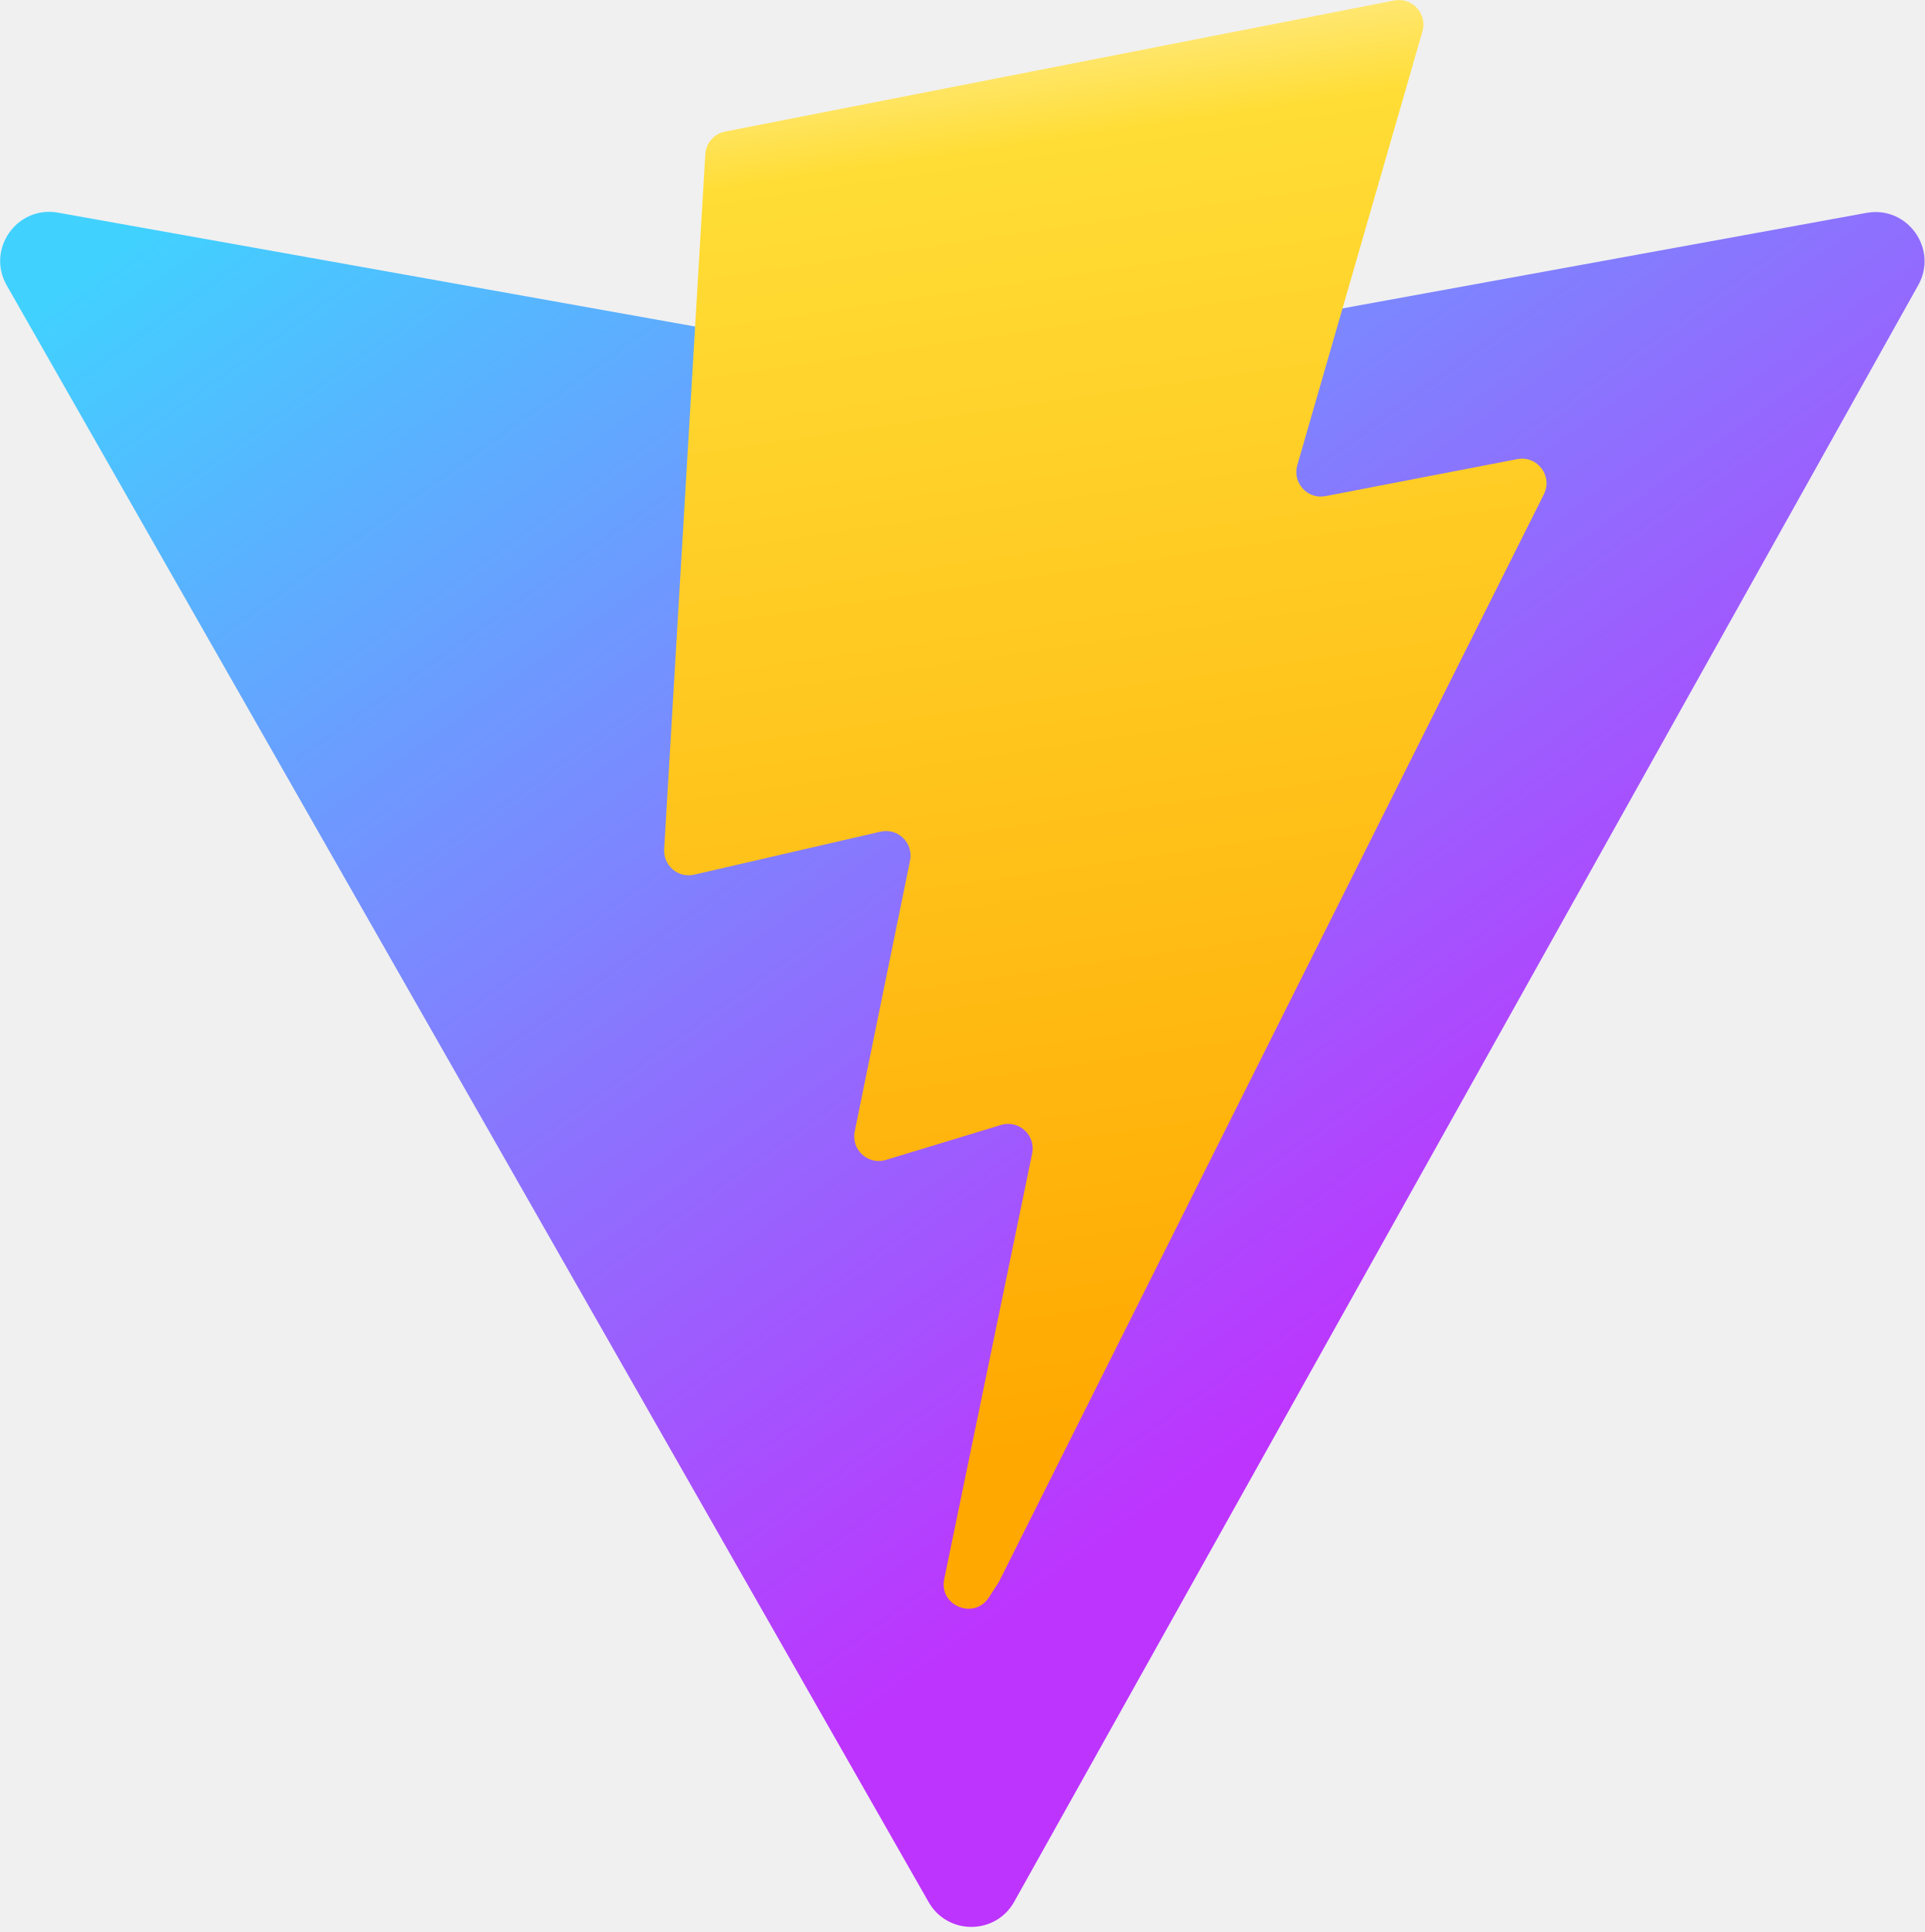
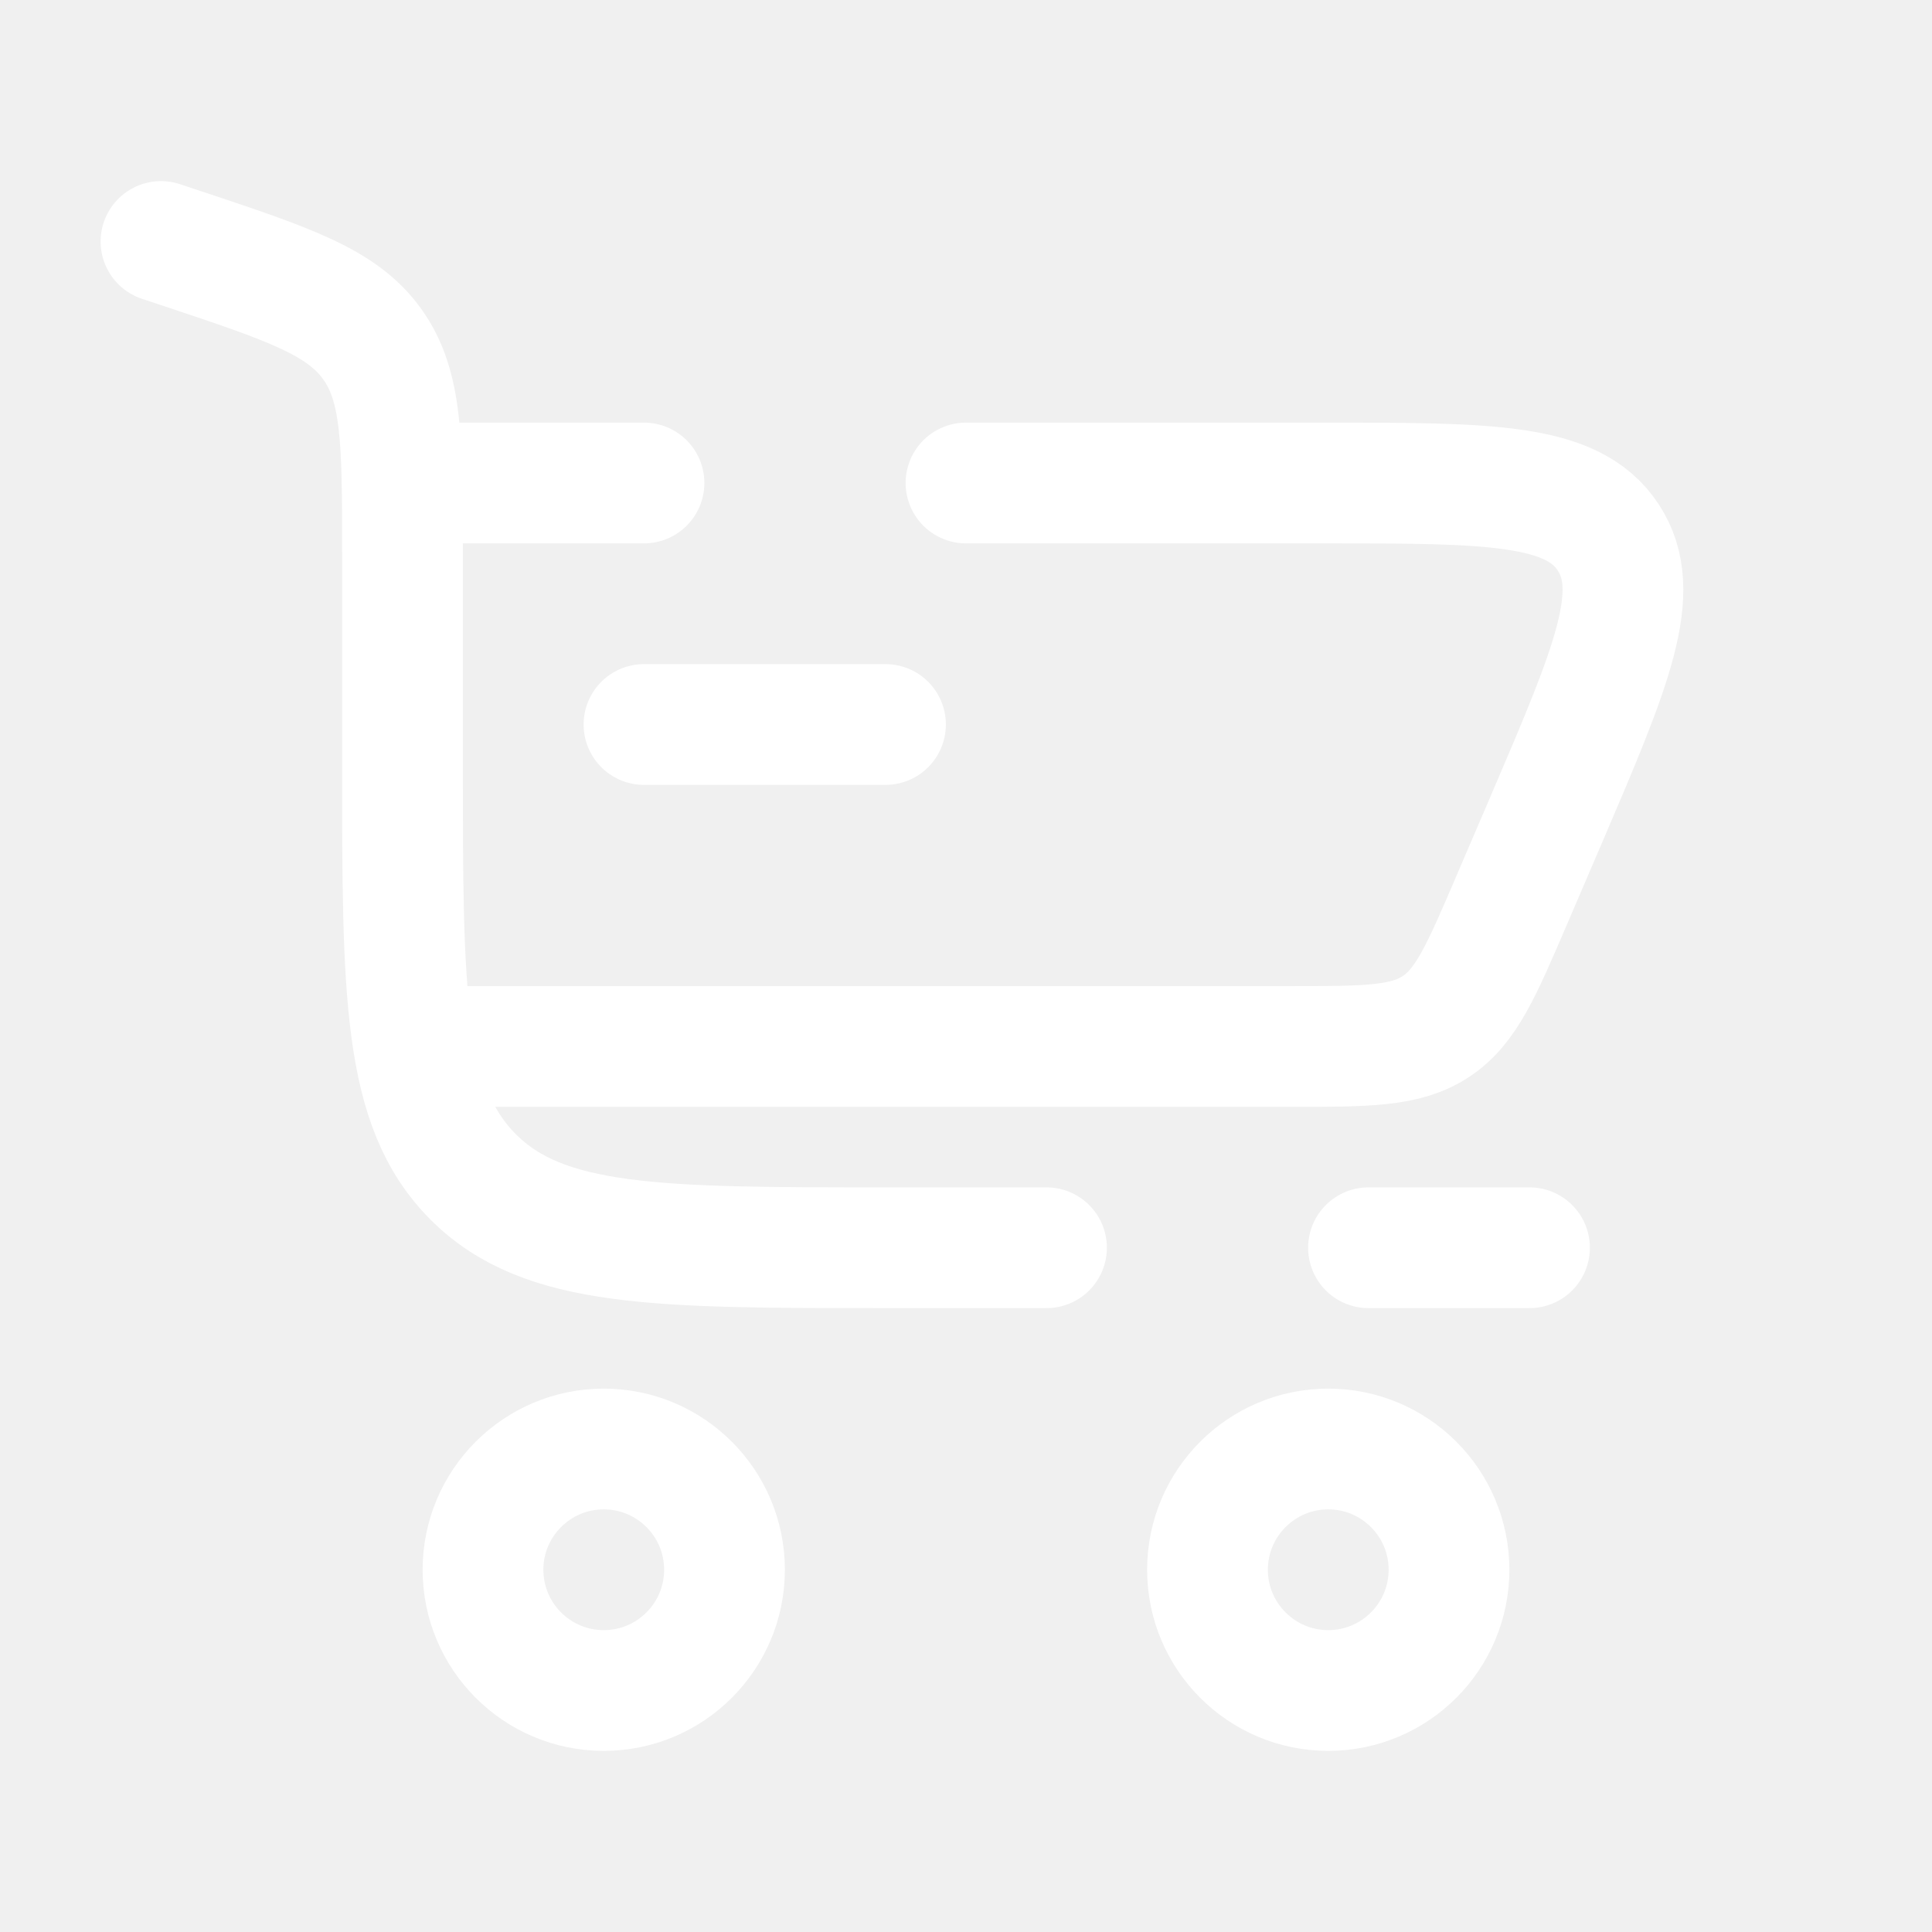
- <svg xmlns="http://www.w3.org/2000/svg" aria-hidden="true" role="img" class="iconify iconify--logos" width="31.88" height="32" preserveAspectRatio="xMidYMid meet" viewBox="0 0 256 257">
-   <defs>
-     <linearGradient id="IconifyId1813088fe1fbc01fb466" x1="-.828%" x2="57.636%" y1="7.652%" y2="78.411%">
-       <stop offset="0%" stop-color="#41D1FF" />
-       <stop offset="100%" stop-color="#BD34FE" />
-     </linearGradient>
-     <linearGradient id="IconifyId1813088fe1fbc01fb467" x1="43.376%" x2="50.316%" y1="2.242%" y2="89.03%">
-       <stop offset="0%" stop-color="#FFEA83" />
-       <stop offset="8.333%" stop-color="#FFDD35" />
-       <stop offset="100%" stop-color="#FFA800" />
-     </linearGradient>
-   </defs>
-   <path fill="url(#IconifyId1813088fe1fbc01fb466)" d="M255.153 37.938L134.897 252.976c-2.483 4.44-8.862 4.466-11.382.048L.875 37.958c-2.746-4.814 1.371-10.646 6.827-9.67l120.385 21.517a6.537 6.537 0 0 0 2.322-.004l117.867-21.483c5.438-.991 9.574 4.796 6.877 9.62Z" />
-   <path fill="url(#IconifyId1813088fe1fbc01fb467)" d="M185.432.063L96.44 17.501a3.268 3.268 0 0 0-2.634 3.014l-5.474 92.456a3.268 3.268 0 0 0 3.997 3.378l24.777-5.718c2.318-.535 4.413 1.507 3.936 3.838l-7.361 36.047c-.495 2.426 1.782 4.5 4.151 3.78l15.304-4.649c2.372-.72 4.652 1.36 4.15 3.788l-11.698 56.621c-.732 3.542 3.979 5.473 5.943 2.437l1.313-2.028l72.516-144.72c1.215-2.423-.88-5.186-3.54-4.672l-25.505 4.922c-2.396.462-4.435-1.77-3.759-4.114l16.646-57.705c.677-2.35-1.37-4.583-3.769-4.113Z" />
+ <svg xmlns="http://www.w3.org/2000/svg" width="256px" height="256px" viewBox="0 0 24 24" fill="none">
+   <g id="SVGRepo_bgCarrier" stroke-width="0" />
+   <g id="SVGRepo_tracerCarrier" stroke-linecap="round" stroke-linejoin="round" />
+   <g id="SVGRepo_iconCarrier">
+     <path d="M7.5 18C8.328 18 9 18.672 9 19.5C9 20.328 8.328 21 7.5 21C6.672 21 6 20.328 6 19.5C6 18.672 6.672 18 7.5 18Z" stroke="#ffffff" stroke-width="1.5" />
+     <path d="M16.5 18C17.328 18 18 18.672 18 19.5C18 20.328 17.328 21 16.5 21C15.672 21 15 20.328 15 19.5C15 18.672 15.672 18 16.5 18Z" stroke="#ffffff" stroke-width="1.5" />
+     <path d="M11 9H8" stroke="#ffffff" stroke-width="1.5" stroke-linecap="round" />
+     <path d="M2 3L2.265 3.088C3.585 3.528 4.245 3.748 4.622 4.272C5 4.796 5 5.492 5 6.883V9.5C5 12.328 5 13.743 5.879 14.621C6.757 15.5 8.172 15.5 11 15.5H13M19 15.5H17" stroke="#ffffff" stroke-width="1.5" stroke-linecap="round" />
+     <path d="M5 6H8M5.5 13H16.022C16.981 13 17.461 13 17.837 12.752C18.212 12.505 18.401 12.064 18.779 11.182L19.208 10.182C20.017 8.293 20.422 7.349 19.977 6.674C19.533 6 18.505 6 16.45 6H12" stroke="#ffffff" stroke-width="1.5" stroke-linecap="round" />
+   </g>
</svg>
